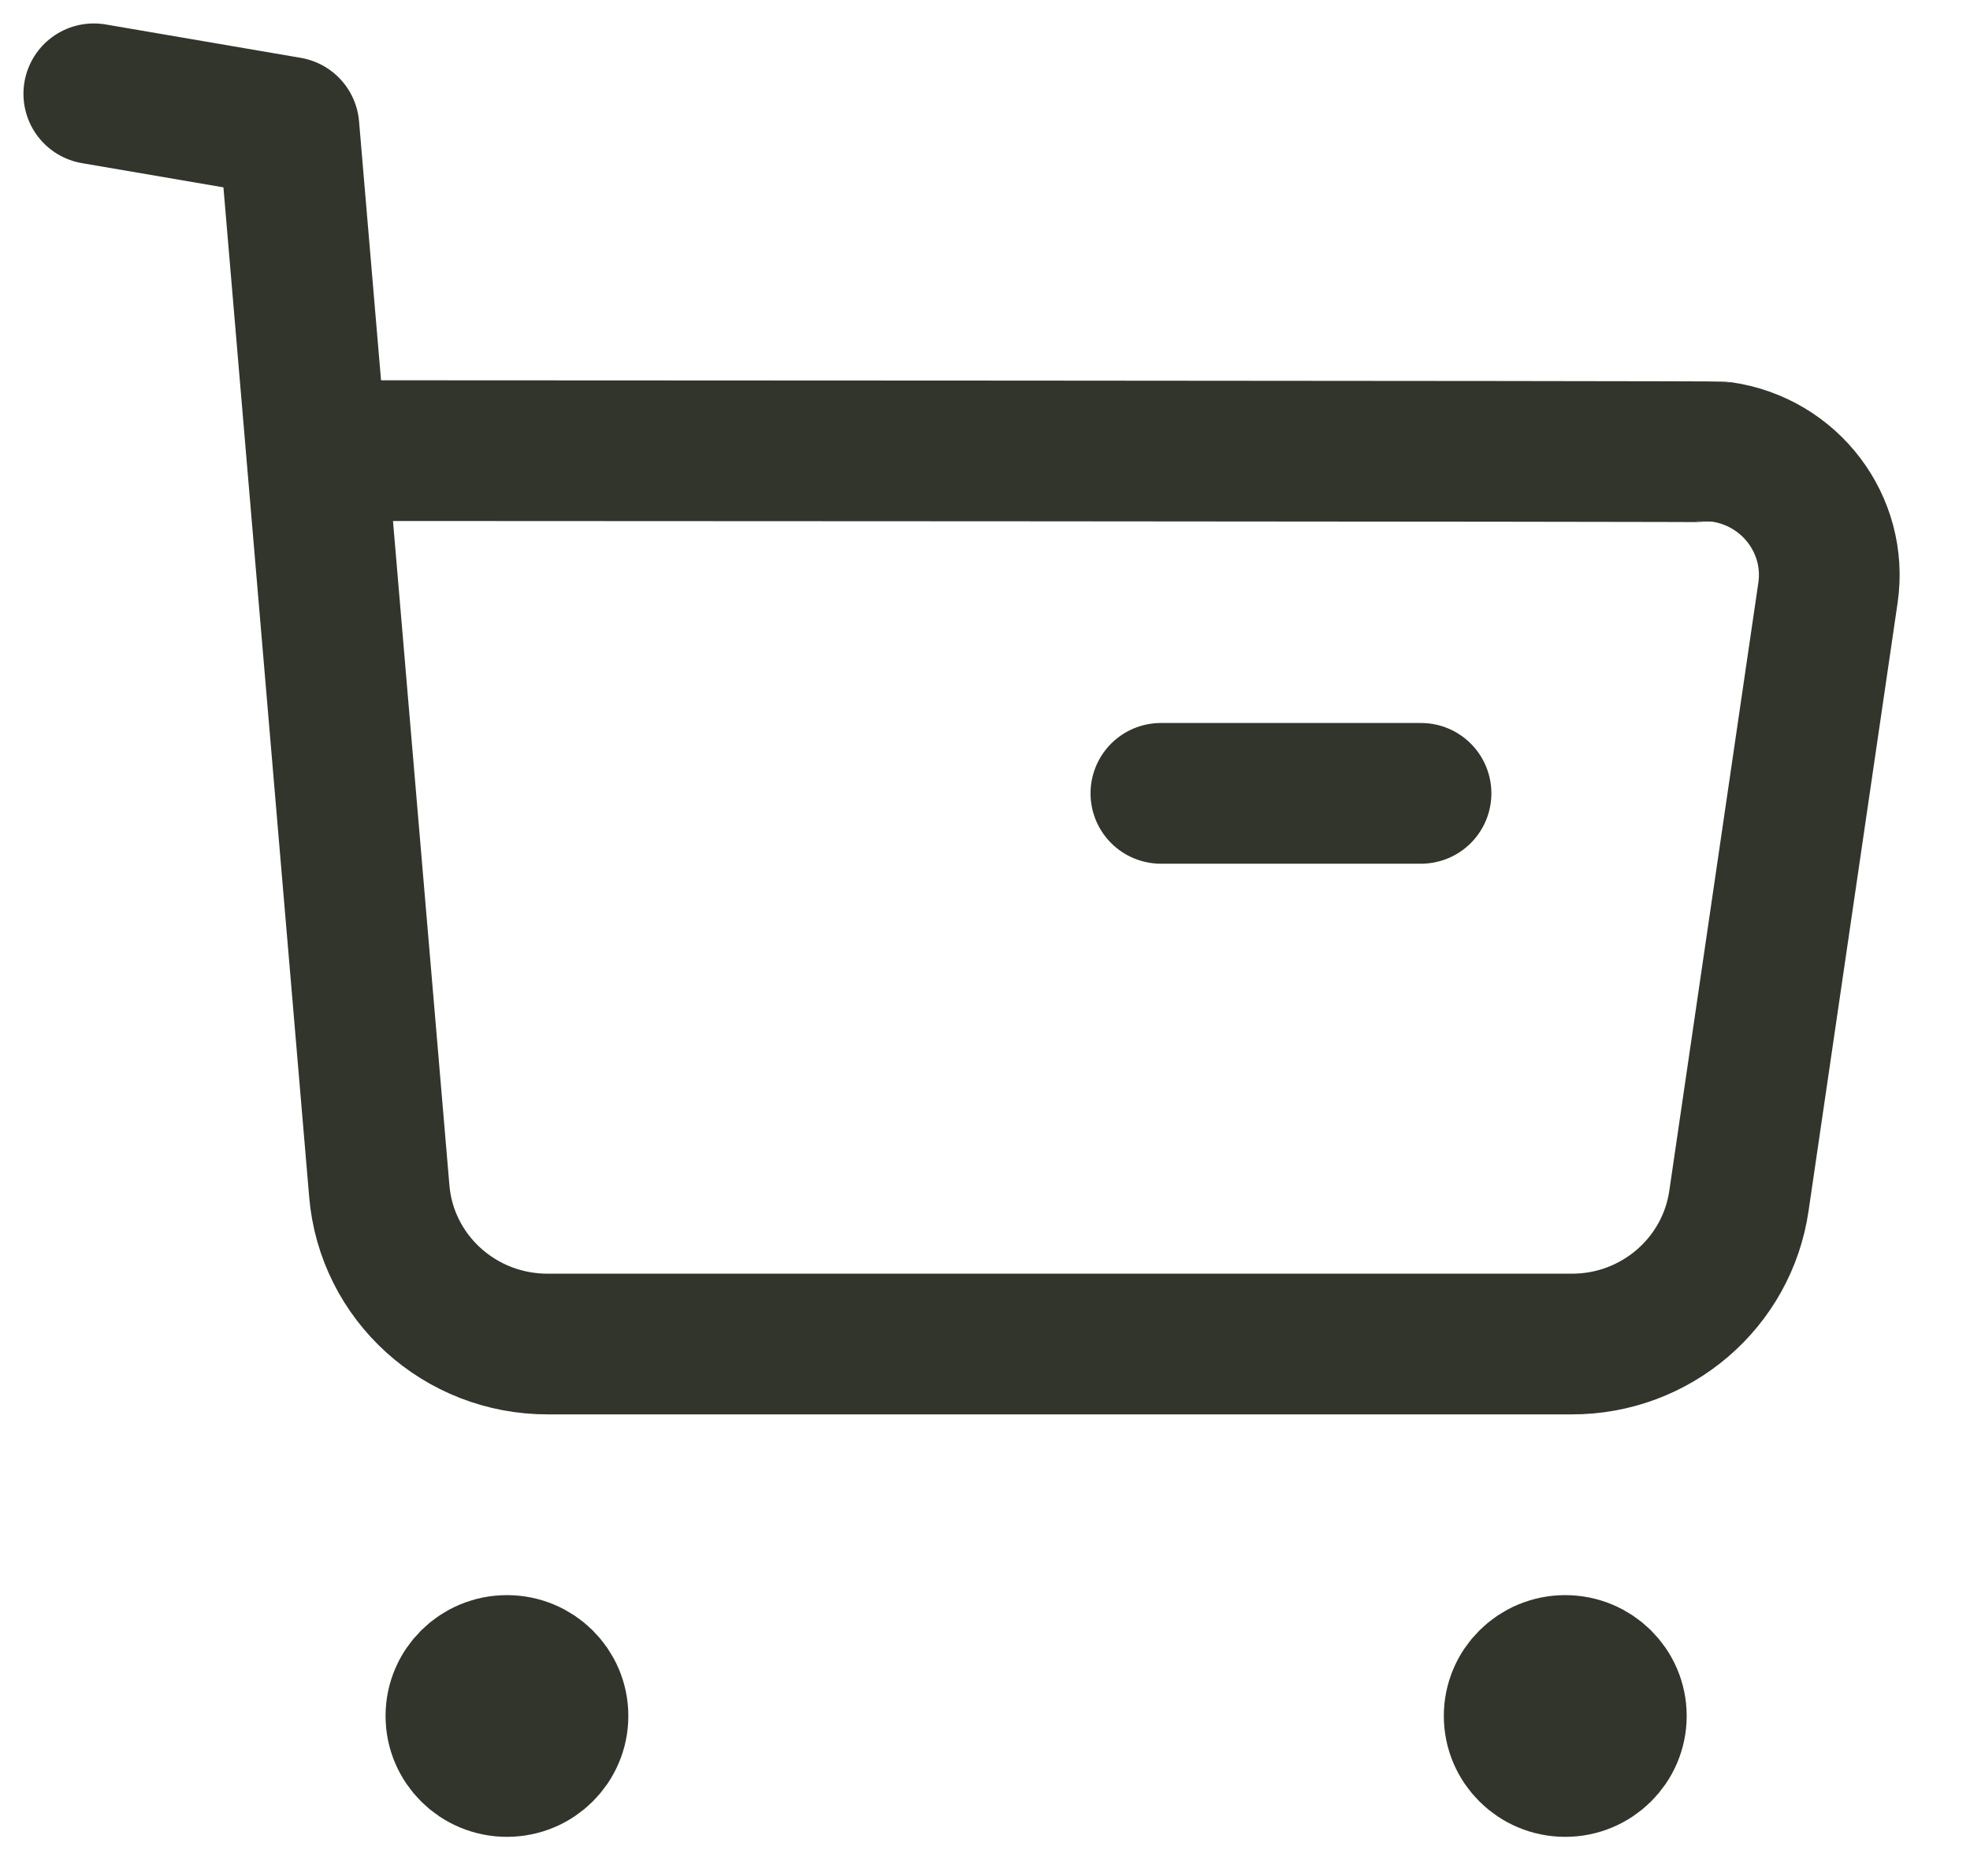
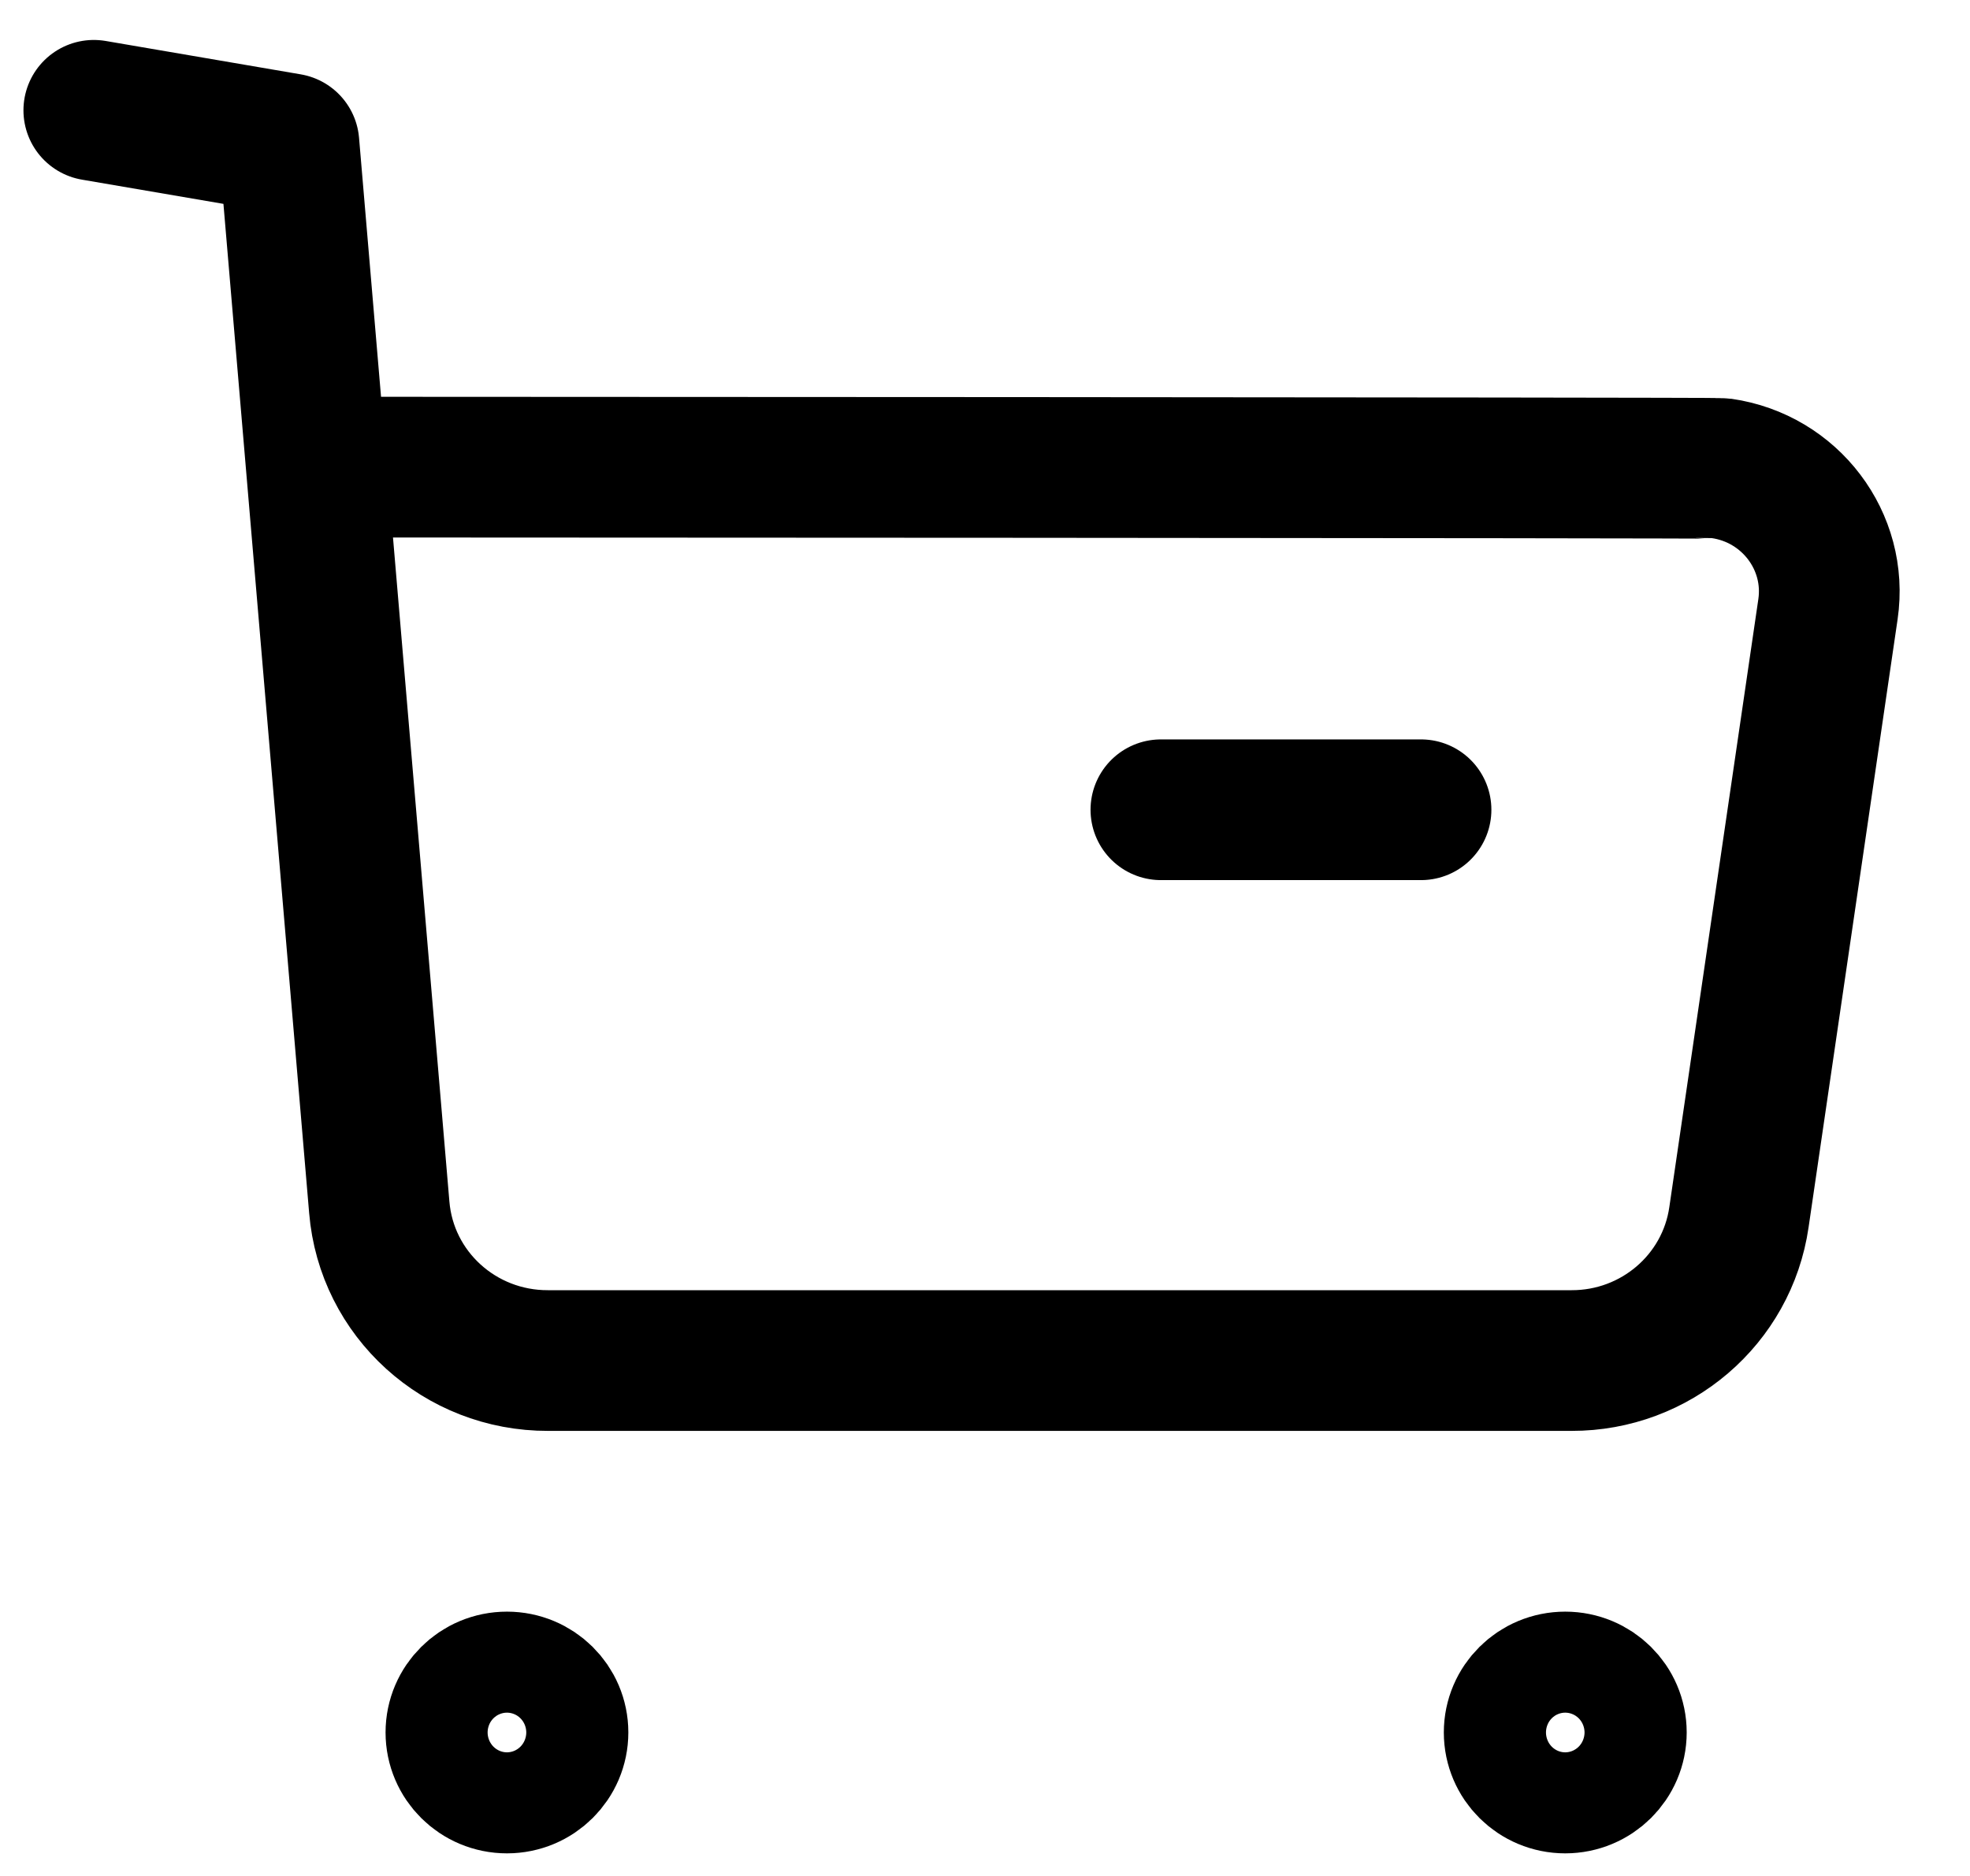
<svg xmlns="http://www.w3.org/2000/svg" width="21" height="20" viewBox="0 0 21 20" fill="none">
-   <path d="M1 1L3.08 1.356L4.043 12.696C4.12 13.622 4.903 14.332 5.843 14.329H16.752C17.649 14.332 18.41 13.679 18.537 12.801L19.486 6.32C19.592 5.595 19.083 4.923 18.351 4.818C18.287 4.809 3.414 4.804 3.414 4.804" stroke="#31352B" stroke-width="1.5" stroke-linecap="round" stroke-linejoin="round" />
-   <path d="M12.375 8.458H15.148" stroke="#31352B" stroke-width="1.5" stroke-linecap="round" stroke-linejoin="round" />
-   <path fill-rule="evenodd" clip-rule="evenodd" d="M5.404 17.756C5.705 17.756 5.948 17.997 5.948 18.294C5.948 18.591 5.705 18.833 5.404 18.833C5.103 18.833 4.86 18.591 4.86 18.294C4.86 17.997 5.103 17.756 5.404 17.756Z" fill="#31352B" stroke="#31352B" stroke-width="1.5" stroke-linecap="round" stroke-linejoin="round" />
-   <path fill-rule="evenodd" clip-rule="evenodd" d="M16.685 17.756C16.986 17.756 17.23 17.997 17.23 18.294C17.23 18.591 16.986 18.833 16.685 18.833C16.384 18.833 16.141 18.591 16.141 18.294C16.141 17.997 16.384 17.756 16.685 17.756Z" fill="#31352B" stroke="#31352B" stroke-width="1.5" stroke-linecap="round" stroke-linejoin="round" />
+   <path d="M1 1.176L3.08 1.532L4.043 12.871C4.12 13.798 4.903 14.508 5.843 14.505H16.752C17.649 14.507 18.41 13.855 18.537 12.977L19.486 6.495C19.592 5.771 19.083 5.099 18.351 4.994C18.287 4.985 3.414 4.98 3.414 4.98" stroke="currentColor" stroke-width="1.5" stroke-linecap="round" stroke-linejoin="round" />
+   <path d="M12.375 8.633H15.148" stroke="currentColor" stroke-width="1.5" stroke-linecap="round" stroke-linejoin="round" />
+   <path fill-rule="evenodd" clip-rule="evenodd" d="M5.404 17.932C5.705 17.932 5.948 18.173 5.948 18.47C5.948 18.767 5.705 19.009 5.404 19.009C5.103 19.009 4.86 18.767 4.86 18.47C4.86 18.173 5.103 17.932 5.404 17.932Z" stroke="currentColor" stroke-width="1.5" stroke-linecap="round" stroke-linejoin="round" />
+   <path fill-rule="evenodd" clip-rule="evenodd" d="M16.685 17.932C16.986 17.932 17.23 18.173 17.23 18.47C17.23 18.767 16.986 19.009 16.685 19.009C16.384 19.009 16.141 18.767 16.141 18.47C16.141 18.173 16.384 17.932 16.685 17.932Z" stroke="currentColor" stroke-width="1.5" stroke-linecap="round" stroke-linejoin="round" />
</svg>
